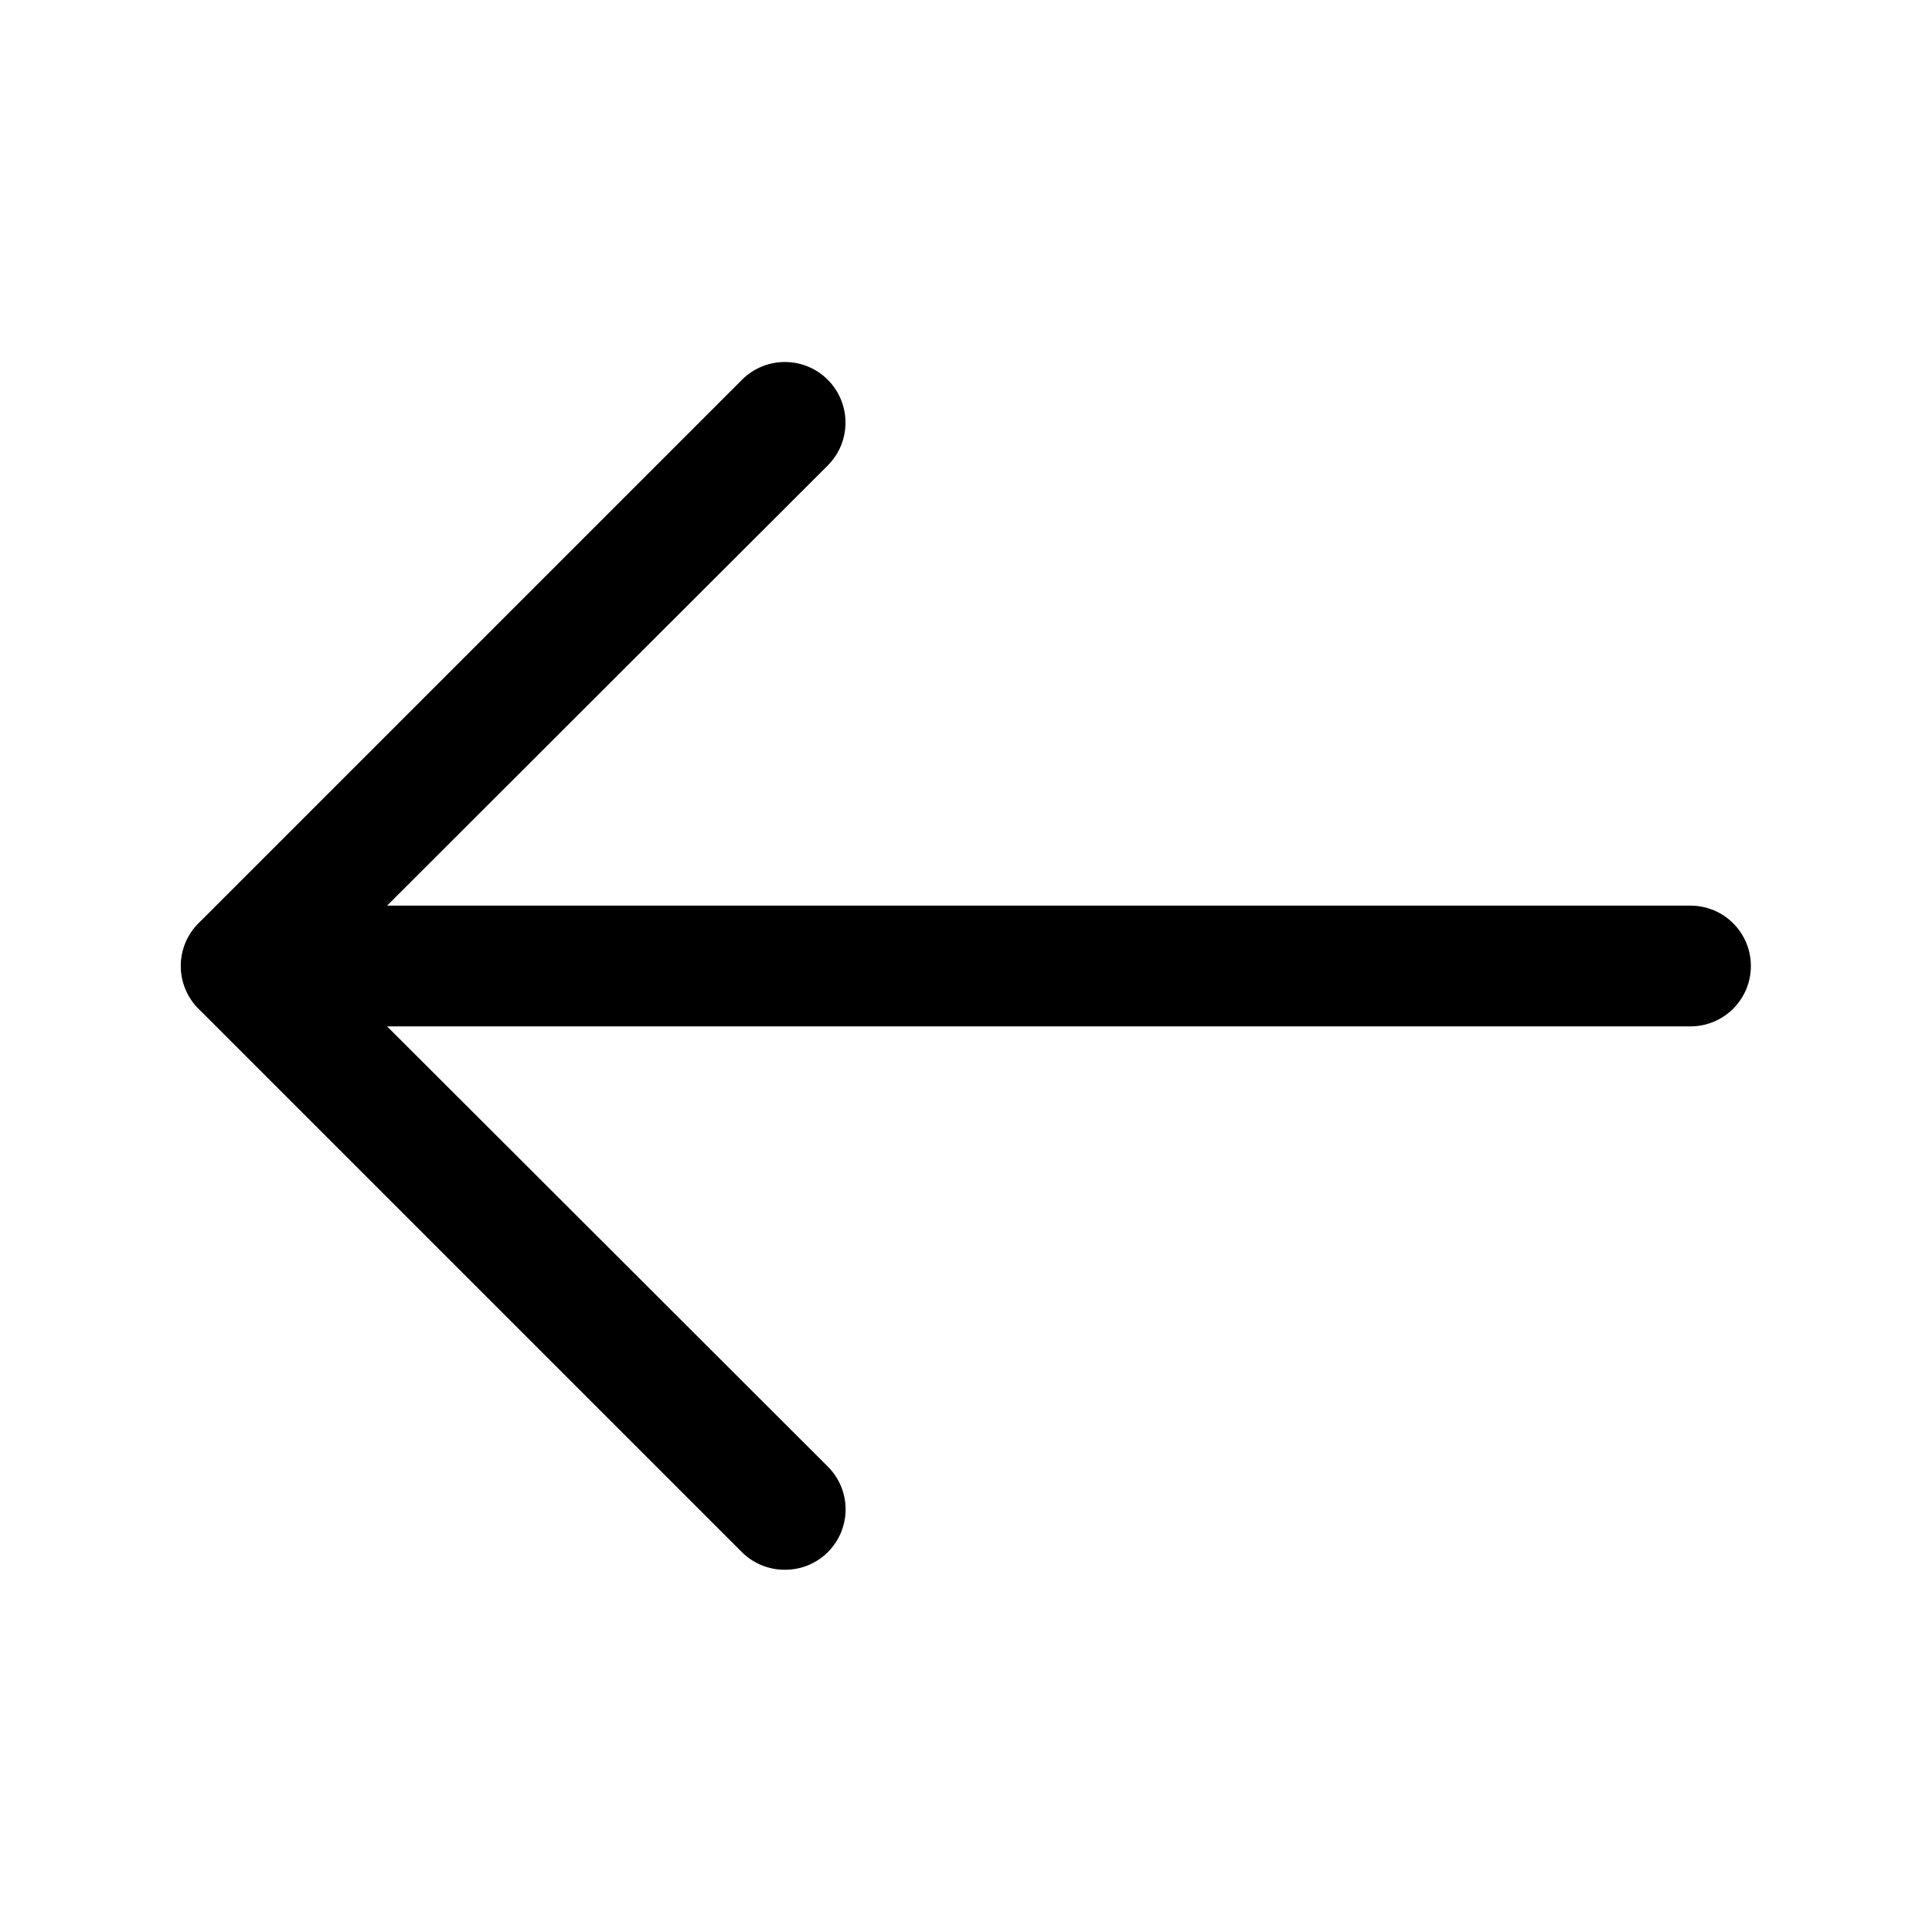
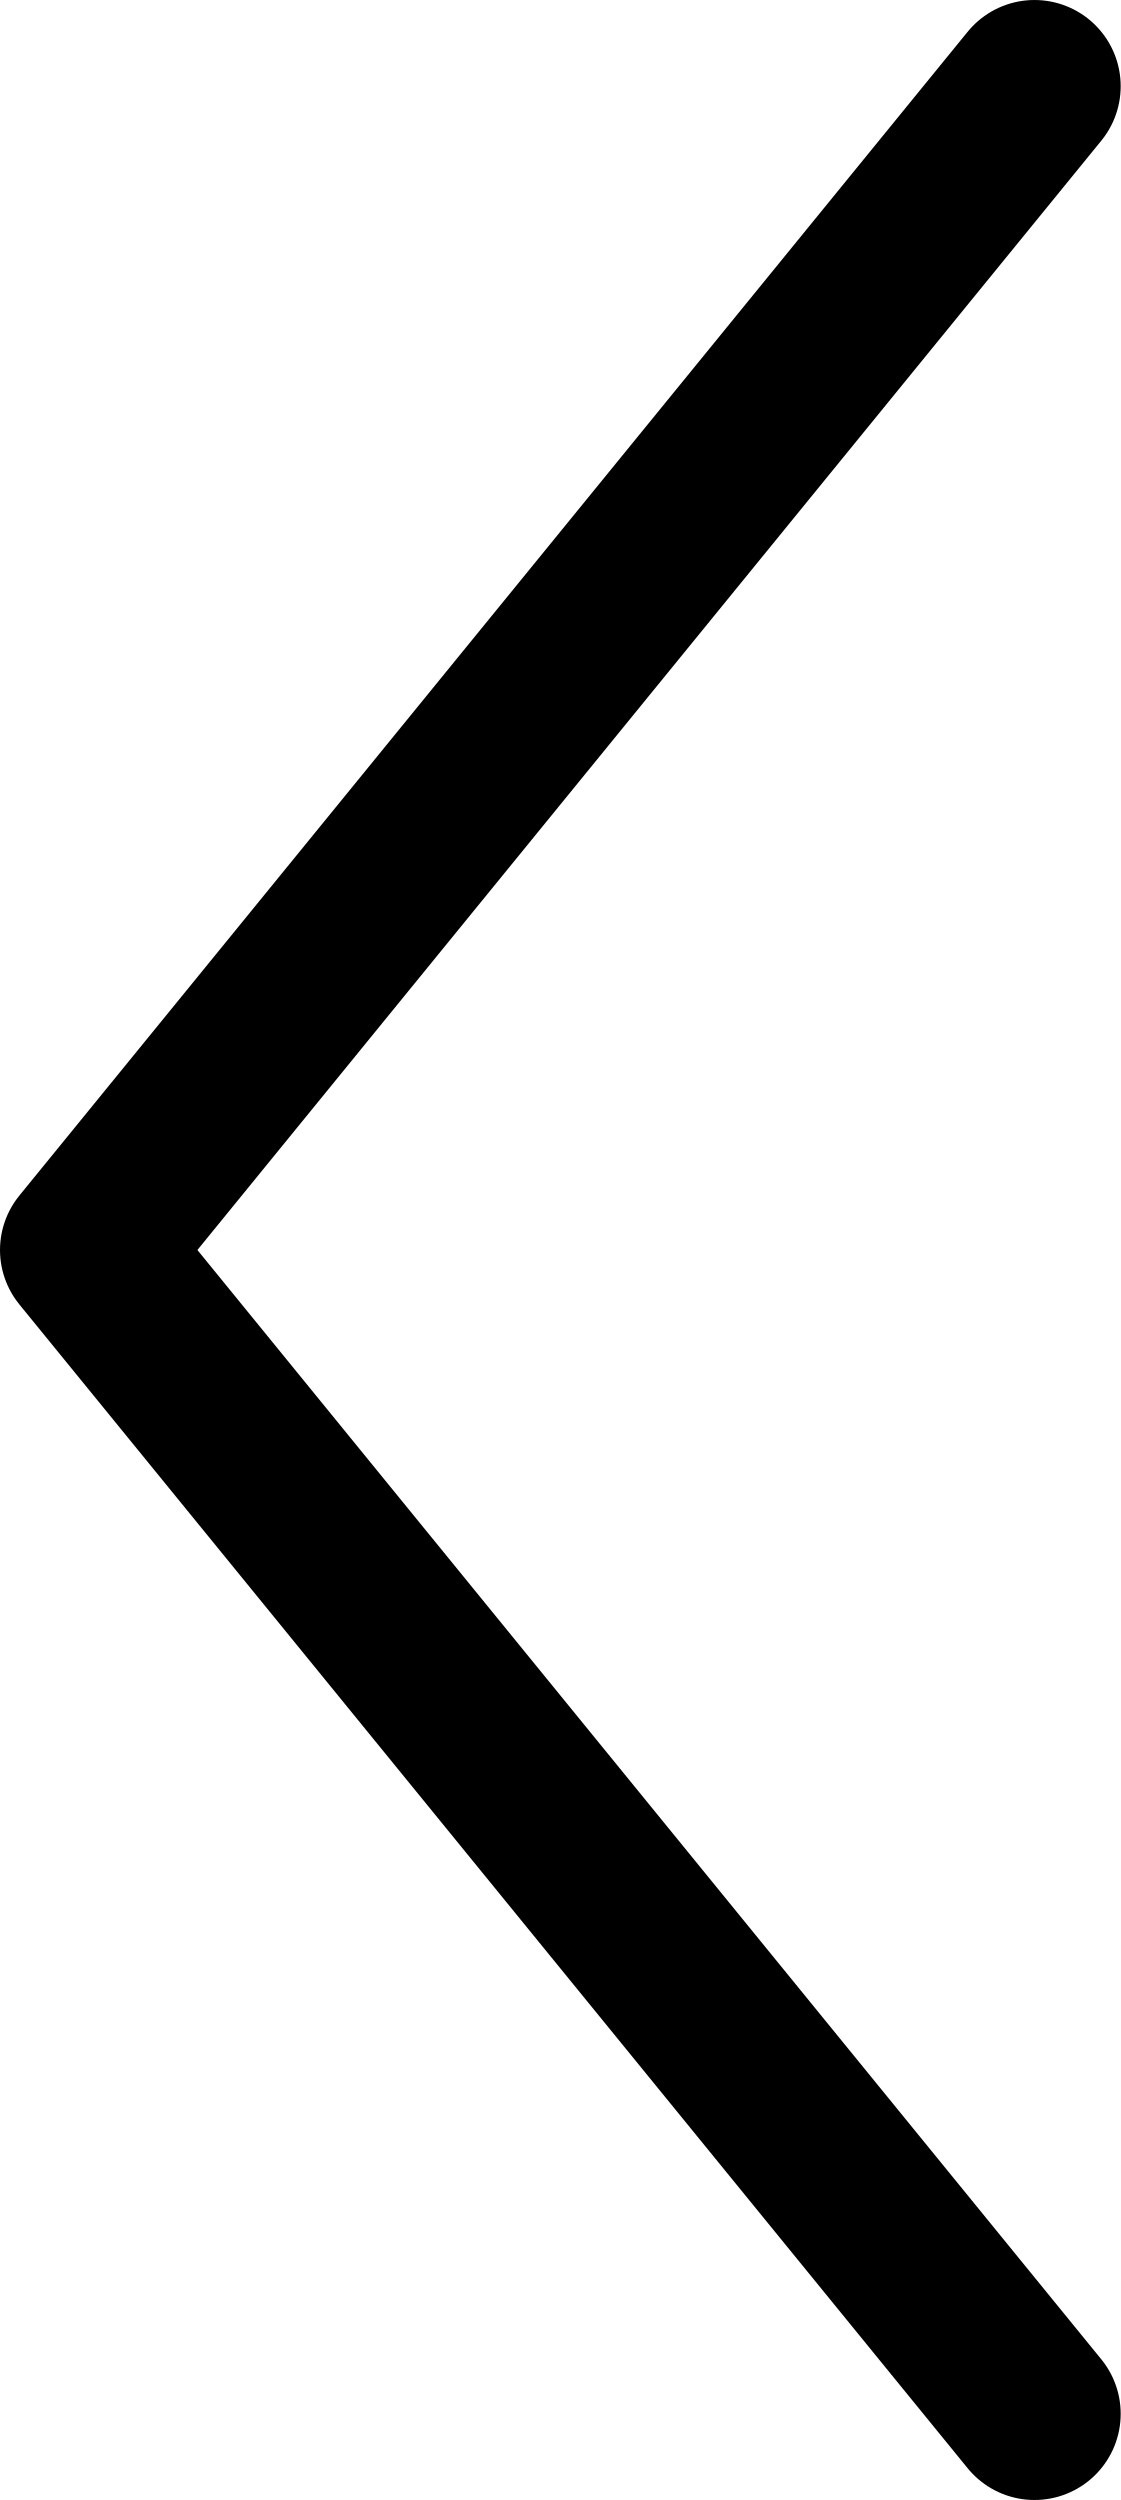
- <svg xmlns="http://www.w3.org/2000/svg" viewBox="0 0 32 32">
-   <defs>
-     <style>.cls-1{fill:none;}</style>
-   </defs>
-   <g data-name="Layer 2" id="Layer_2">
-     <path d="M13,26a1,1,0,0,1-.71-.29l-9-9a1,1,0,0,1,0-1.42l9-9a1,1,0,1,1,1.42,1.42L5.41,16l8.3,8.29a1,1,0,0,1,0,1.42A1,1,0,0,1,13,26Z" />
-     <path d="M28,17H4a1,1,0,0,1,0-2H28a1,1,0,0,1,0,2Z" />
-   </g>
-   <g id="frame">
-     <rect class="cls-1" height="32" width="32" />
-   </g>
+ <svg xmlns="http://www.w3.org/2000/svg" width="13" height="29" viewBox="0 0 13 29" fill="none">
+   <path d="M12 28L1 14.5L12 1" stroke="currentColor" stroke-width="2" stroke-linecap="round" stroke-linejoin="round" />
</svg>
